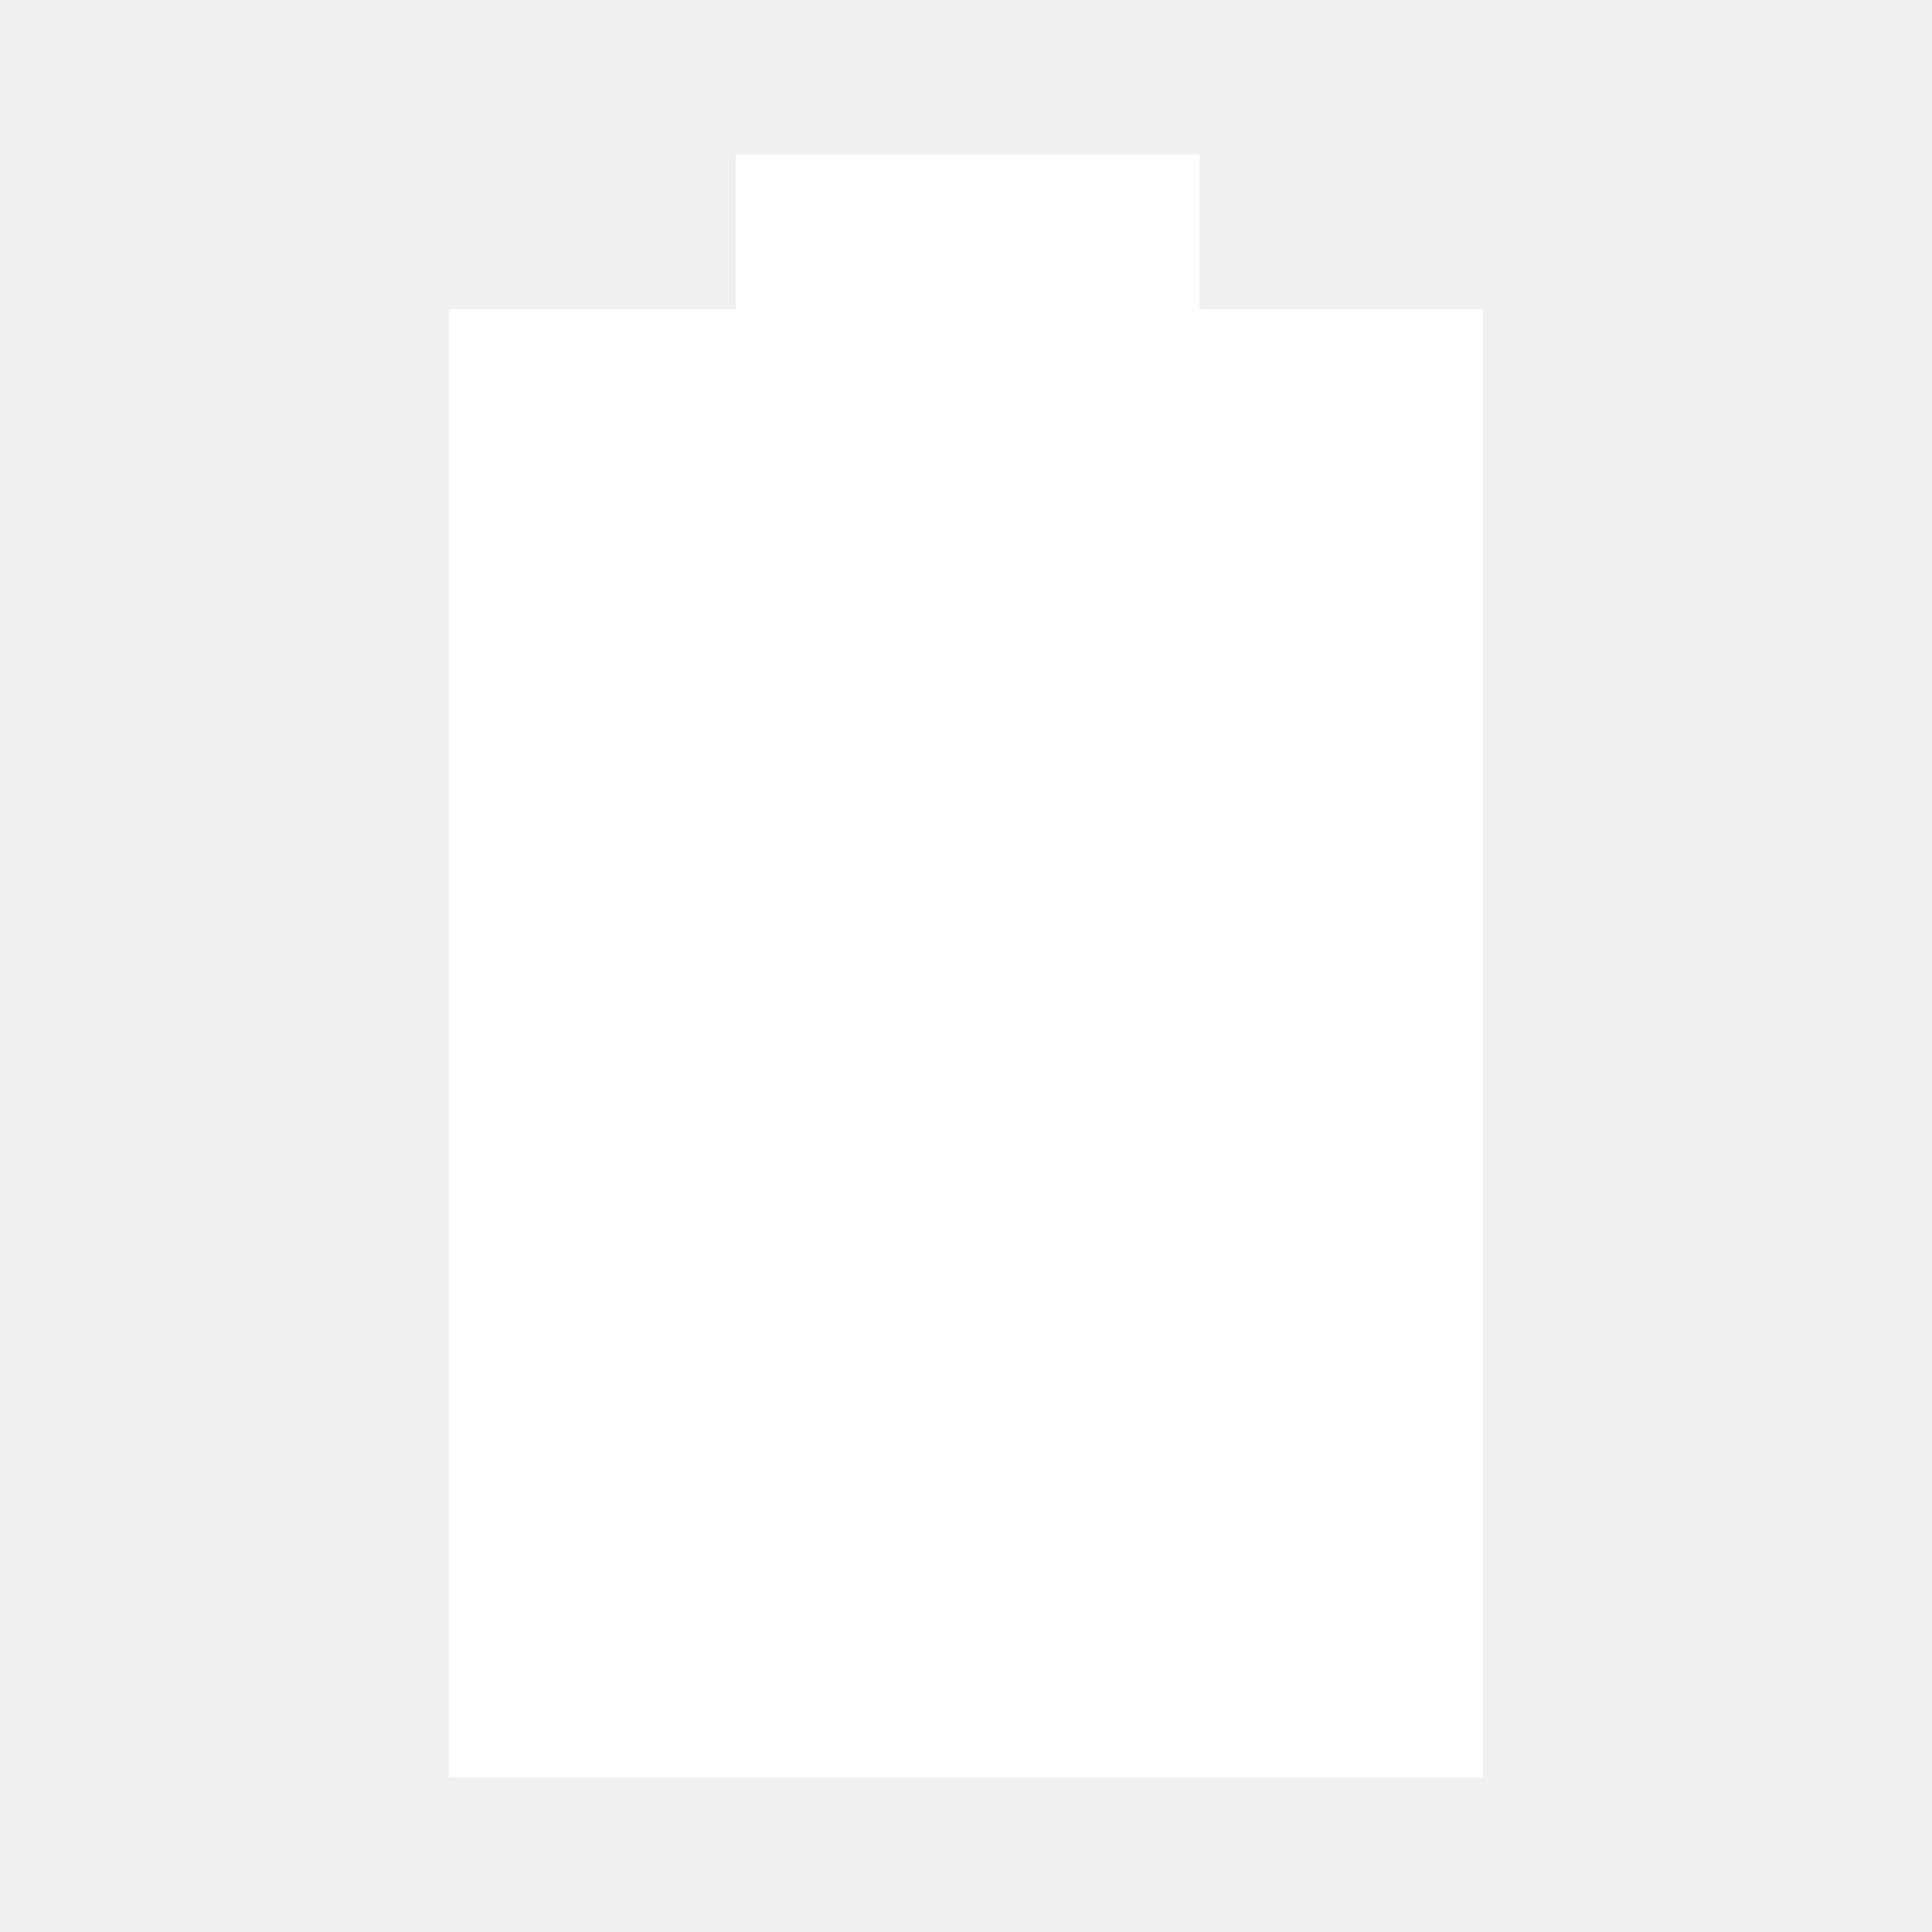
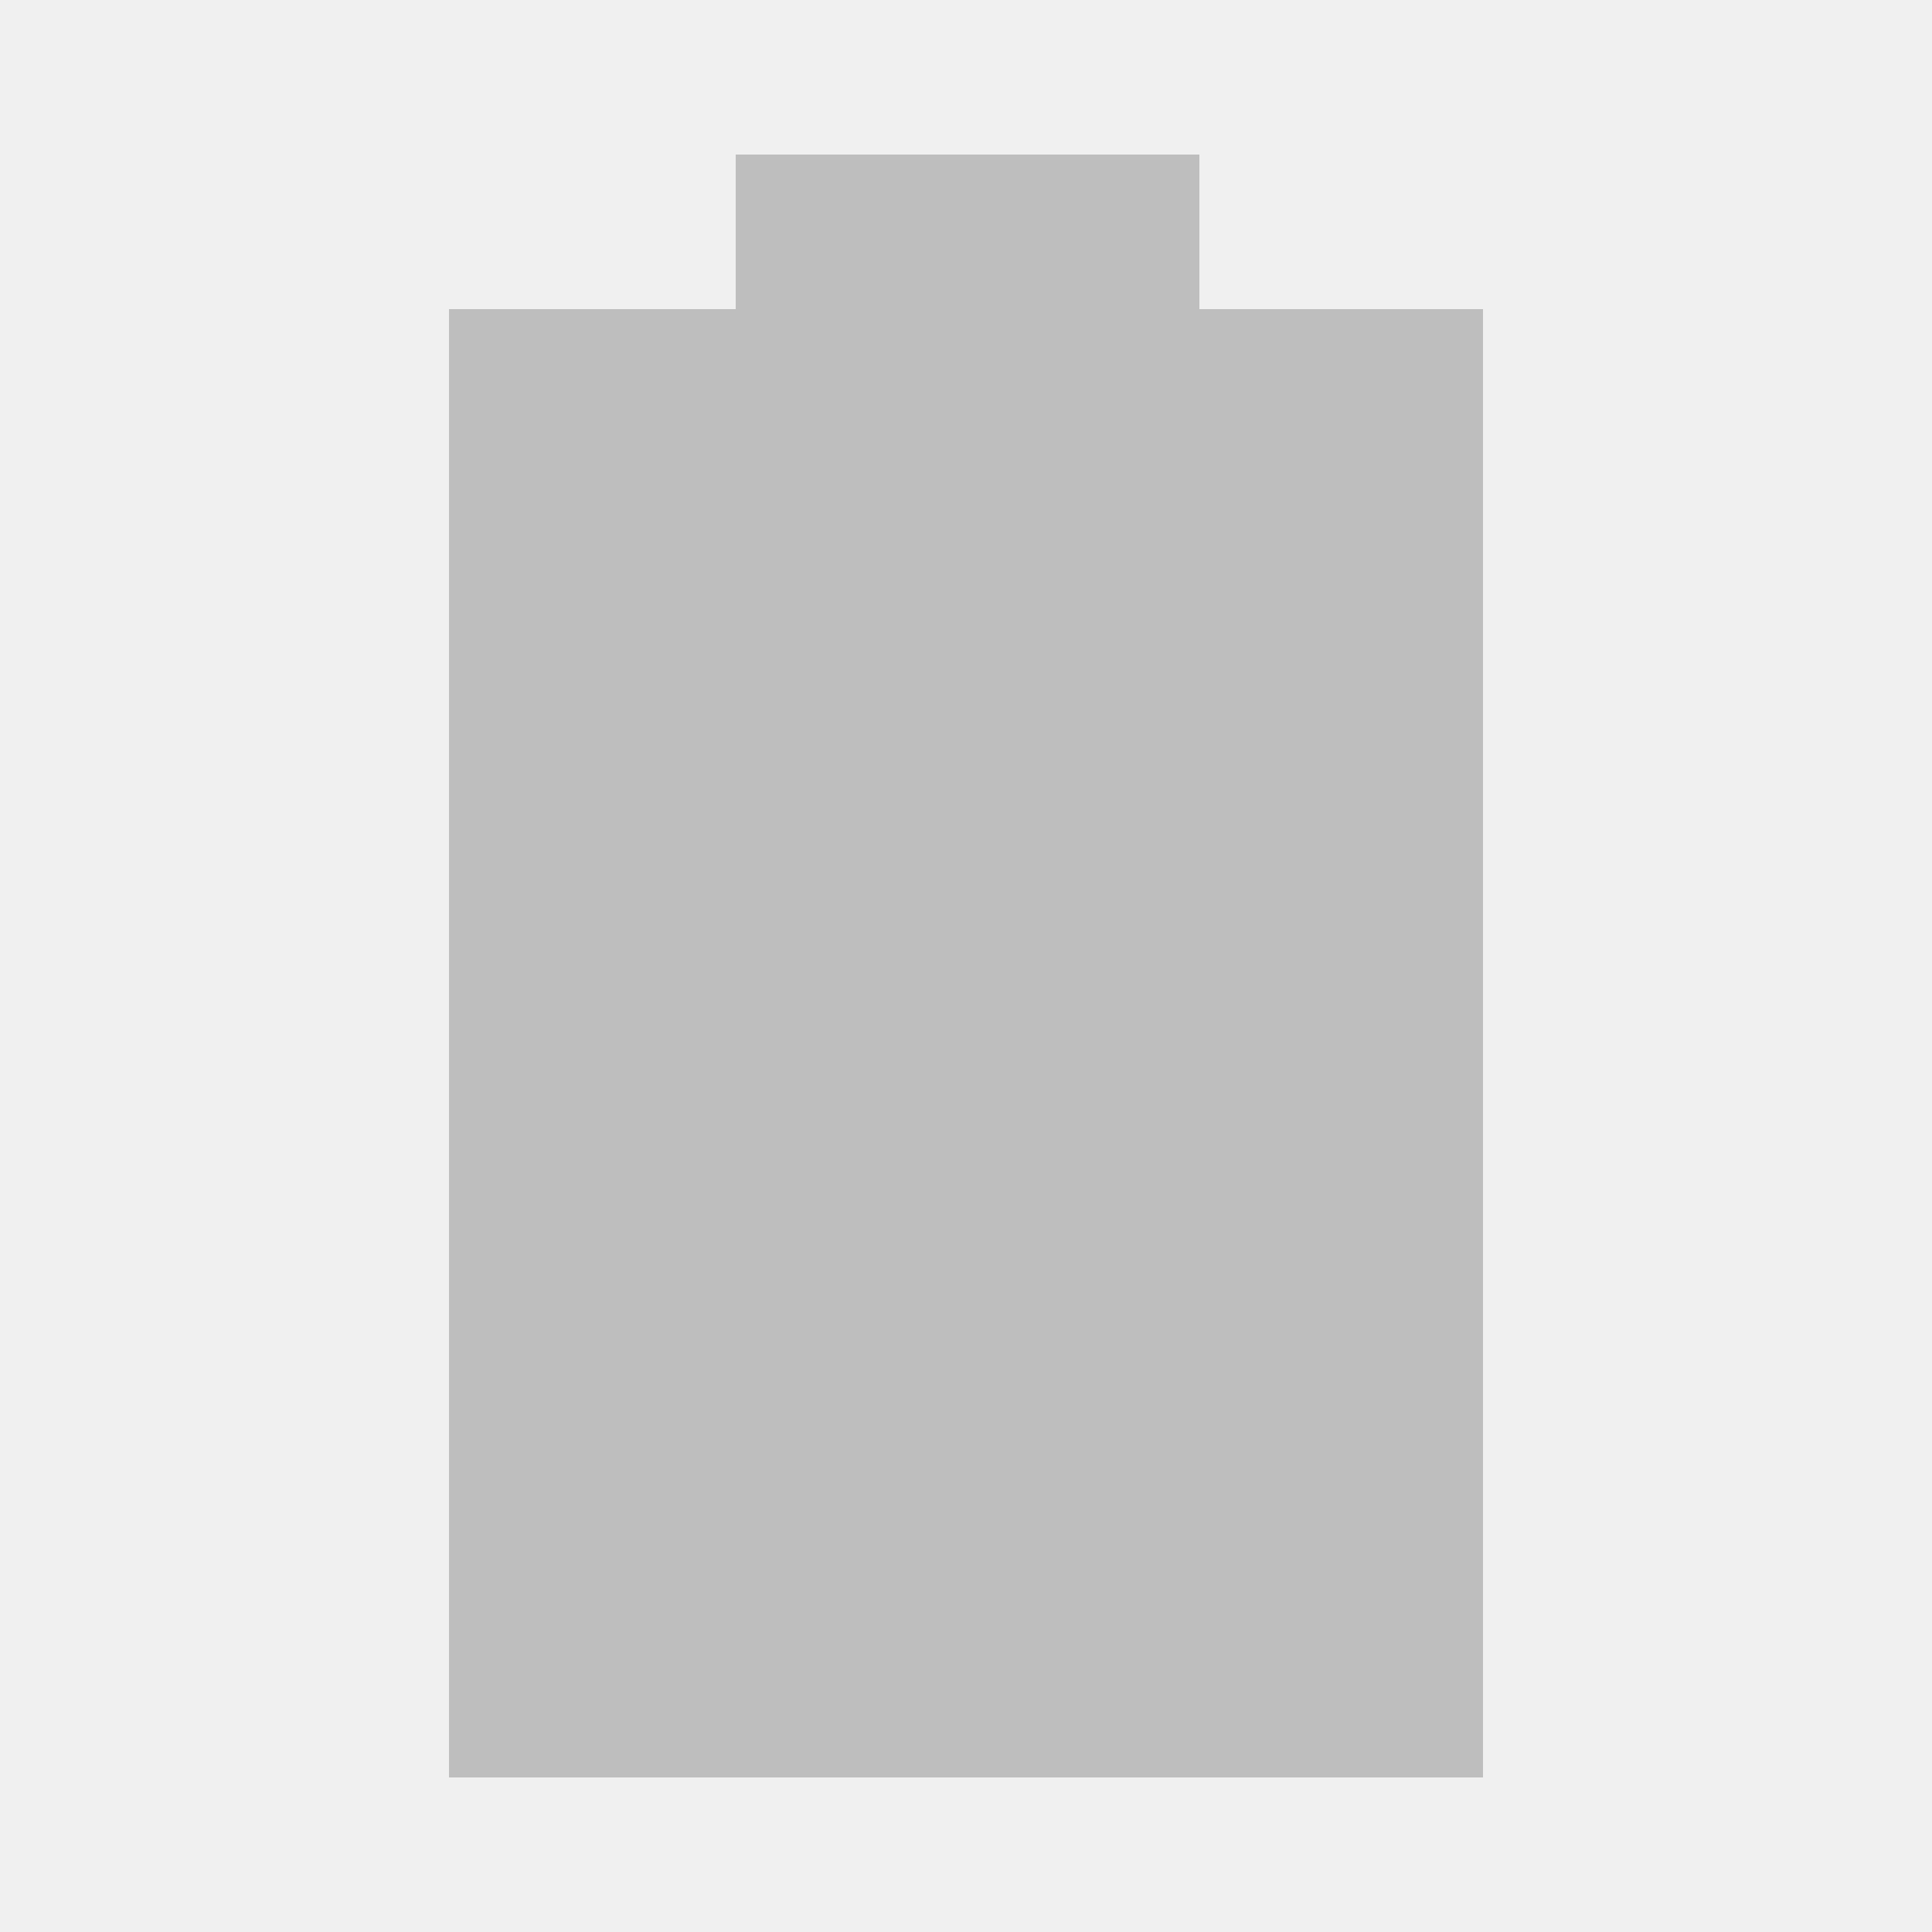
- <svg xmlns="http://www.w3.org/2000/svg" id="Layer_1" data-name="Layer 1" viewBox="0 0 25 25">
-   <defs>
-     <style>.cls-1{fill:#ffffff;}</style>
+ <svg xmlns="http://www.w3.org/2000/svg" id="Layer_1" data-name="Layer 1" viewBox="0 0 25 25" version="1.1">
+   <defs id="defs17">
+     <style id="style15">.cls-1{fill:#bebebeff;}</style>
  </defs>
-   <path class="cls-1" d="M15.52,4V2h-6V4H5.81V23H19.19V4Z" />
+   <path class="cls-1" d="M15.52,4V2h-6V4H5.81V23H19.19V4Z" id="path21" style="fill:#bebebe;fill-opacity:1" />
</svg>
